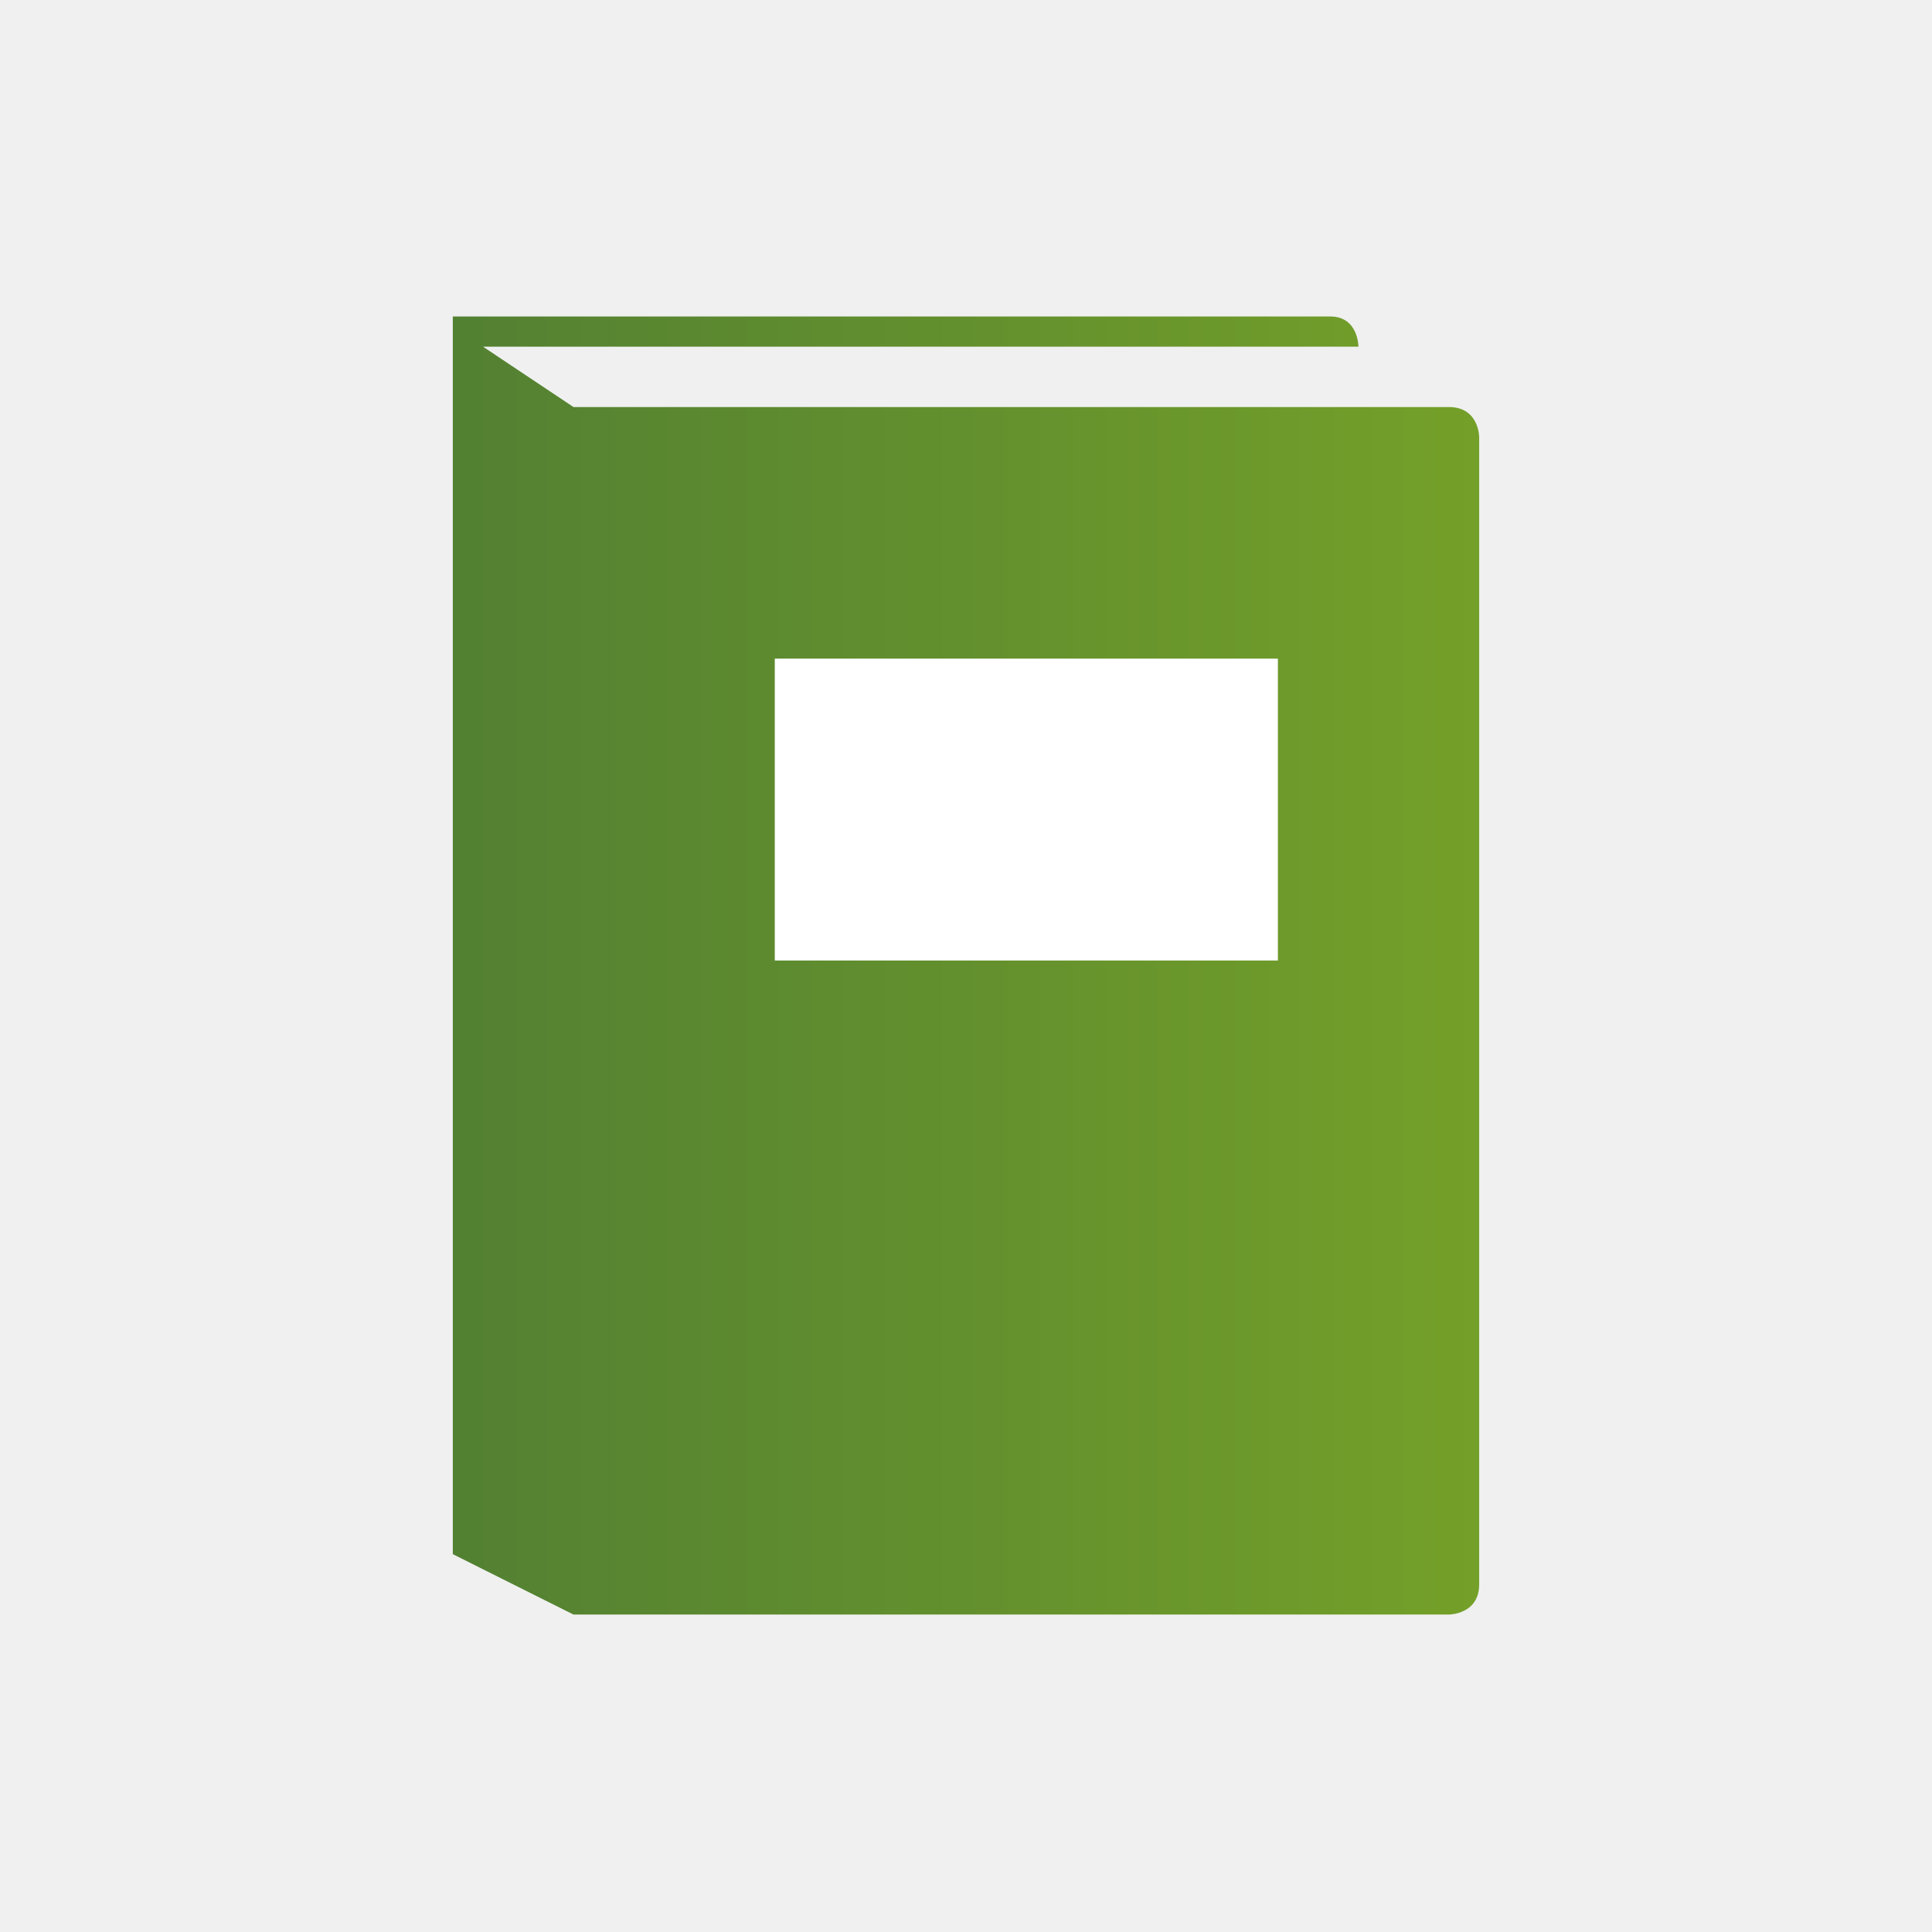
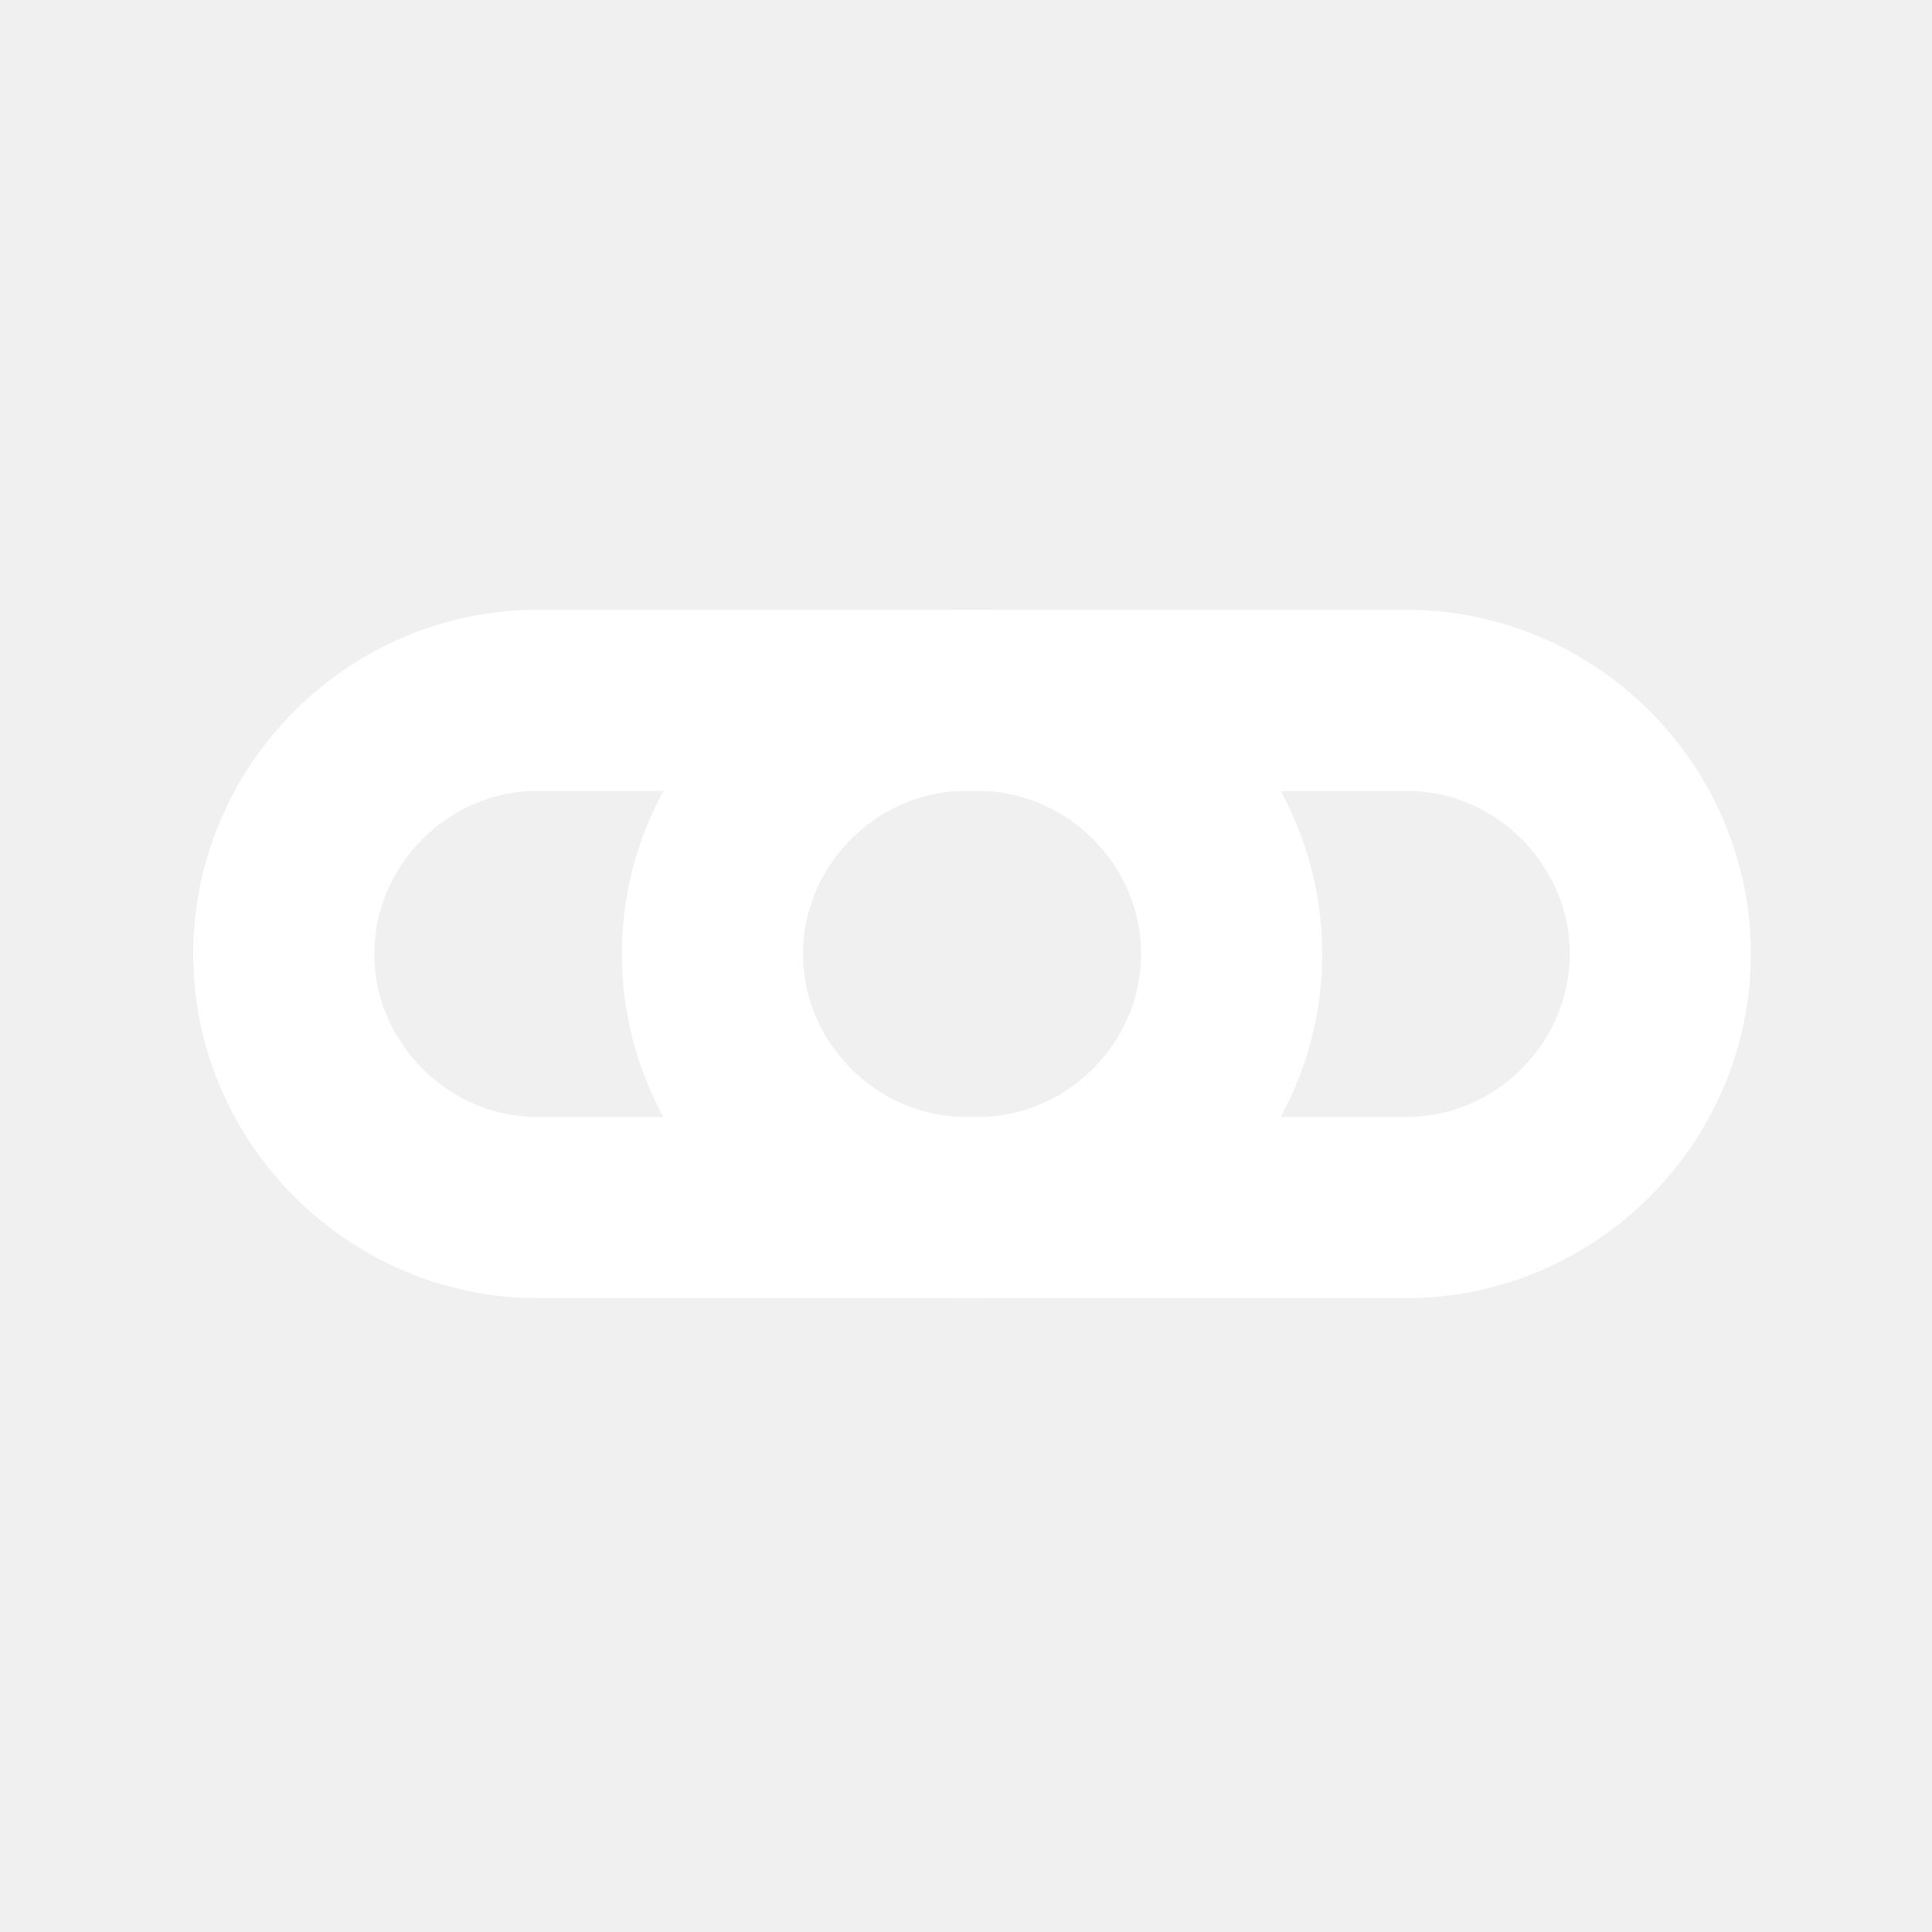
- <svg xmlns="http://www.w3.org/2000/svg" xmlns:xlink="http://www.w3.org/1999/xlink" version="1.1" id="Layer_1" x="0px" y="0px" width="32px" height="32px" viewBox="0 0 32 32" enable-background="new 0 0 32 32" xml:space="preserve">
-   <switch>
-     <g>
-       <rect x="0" y="-0.008" fill="none" width="31.999" height="32" />
-       <g>
-         <g>
-           <defs>
-             <path id="SVGID_1_" d="M7.5,5.242v1.025v1.258v18.217l1.999,1h14.5c0,0,0.501,0,0.501-0.501v-19c0,0,0-0.499-0.501-0.499H22.5       H9.499L8,5.742h14.5c0,0,0-0.5-0.467-0.5L7.5,5.242L7.5,5.242z" />
-           </defs>
-           <clipPath id="SVGID_2_">
-             <use xlink:href="#SVGID_1_" overflow="visible" />
-           </clipPath>
-           <linearGradient id="SVGID_3_" gradientUnits="userSpaceOnUse" x1="-395.965" y1="-295.937" x2="-394.965" y2="-295.937" gradientTransform="matrix(17 0 0 17 6738.91 5046.917)">
-             <stop offset="0" style="stop-color:#538132" />
-             <stop offset="0.02" style="stop-color:#538132" />
-             <stop offset="1" style="stop-color:#74A029" />
-           </linearGradient>
-           <rect x="7.5" y="5.242" clip-path="url(#SVGID_2_)" fill="url(#SVGID_3_)" width="17" height="21.5" />
-         </g>
-       </g>
-       <rect x="12.833" y="10.909" fill="#FFFFFF" width="8.333" height="5" />
-     </g>
-   </switch>
+ <svg xmlns="http://www.w3.org/2000/svg" version="1.1" id="Ebene_1" x="0px" y="0px" viewBox="0 0 32 32" style="enable-background:new 0 0 32 32;" xml:space="preserve">
+   <style type="text/css">
+ 	.st0{fill:none;stroke:#FFFFFF;stroke-width:3;stroke-miterlimit:10;}
+ </style>
+   <g>
+     <path class="st0" d="M8.9,20c-2.3,0-4.2-1.9-4.2-4.2l0,0c0-2.3,1.9-4.2,4.2-4.2h7.3c2.3,0,4.2,1.9,4.2,4.2l0,0   c0,2.3-1.9,4.2-4.2,4.2H8.9z" />
+     <path class="st0" d="M16,20c-2.3,0-4.2-1.9-4.2-4.2l0,0c0-2.3,1.9-4.2,4.2-4.2h7.3c2.3,0,4.2,1.9,4.2,4.2l0,0   c0,2.3-1.9,4.2-4.2,4.2H16z" />
+   </g>
</svg>
